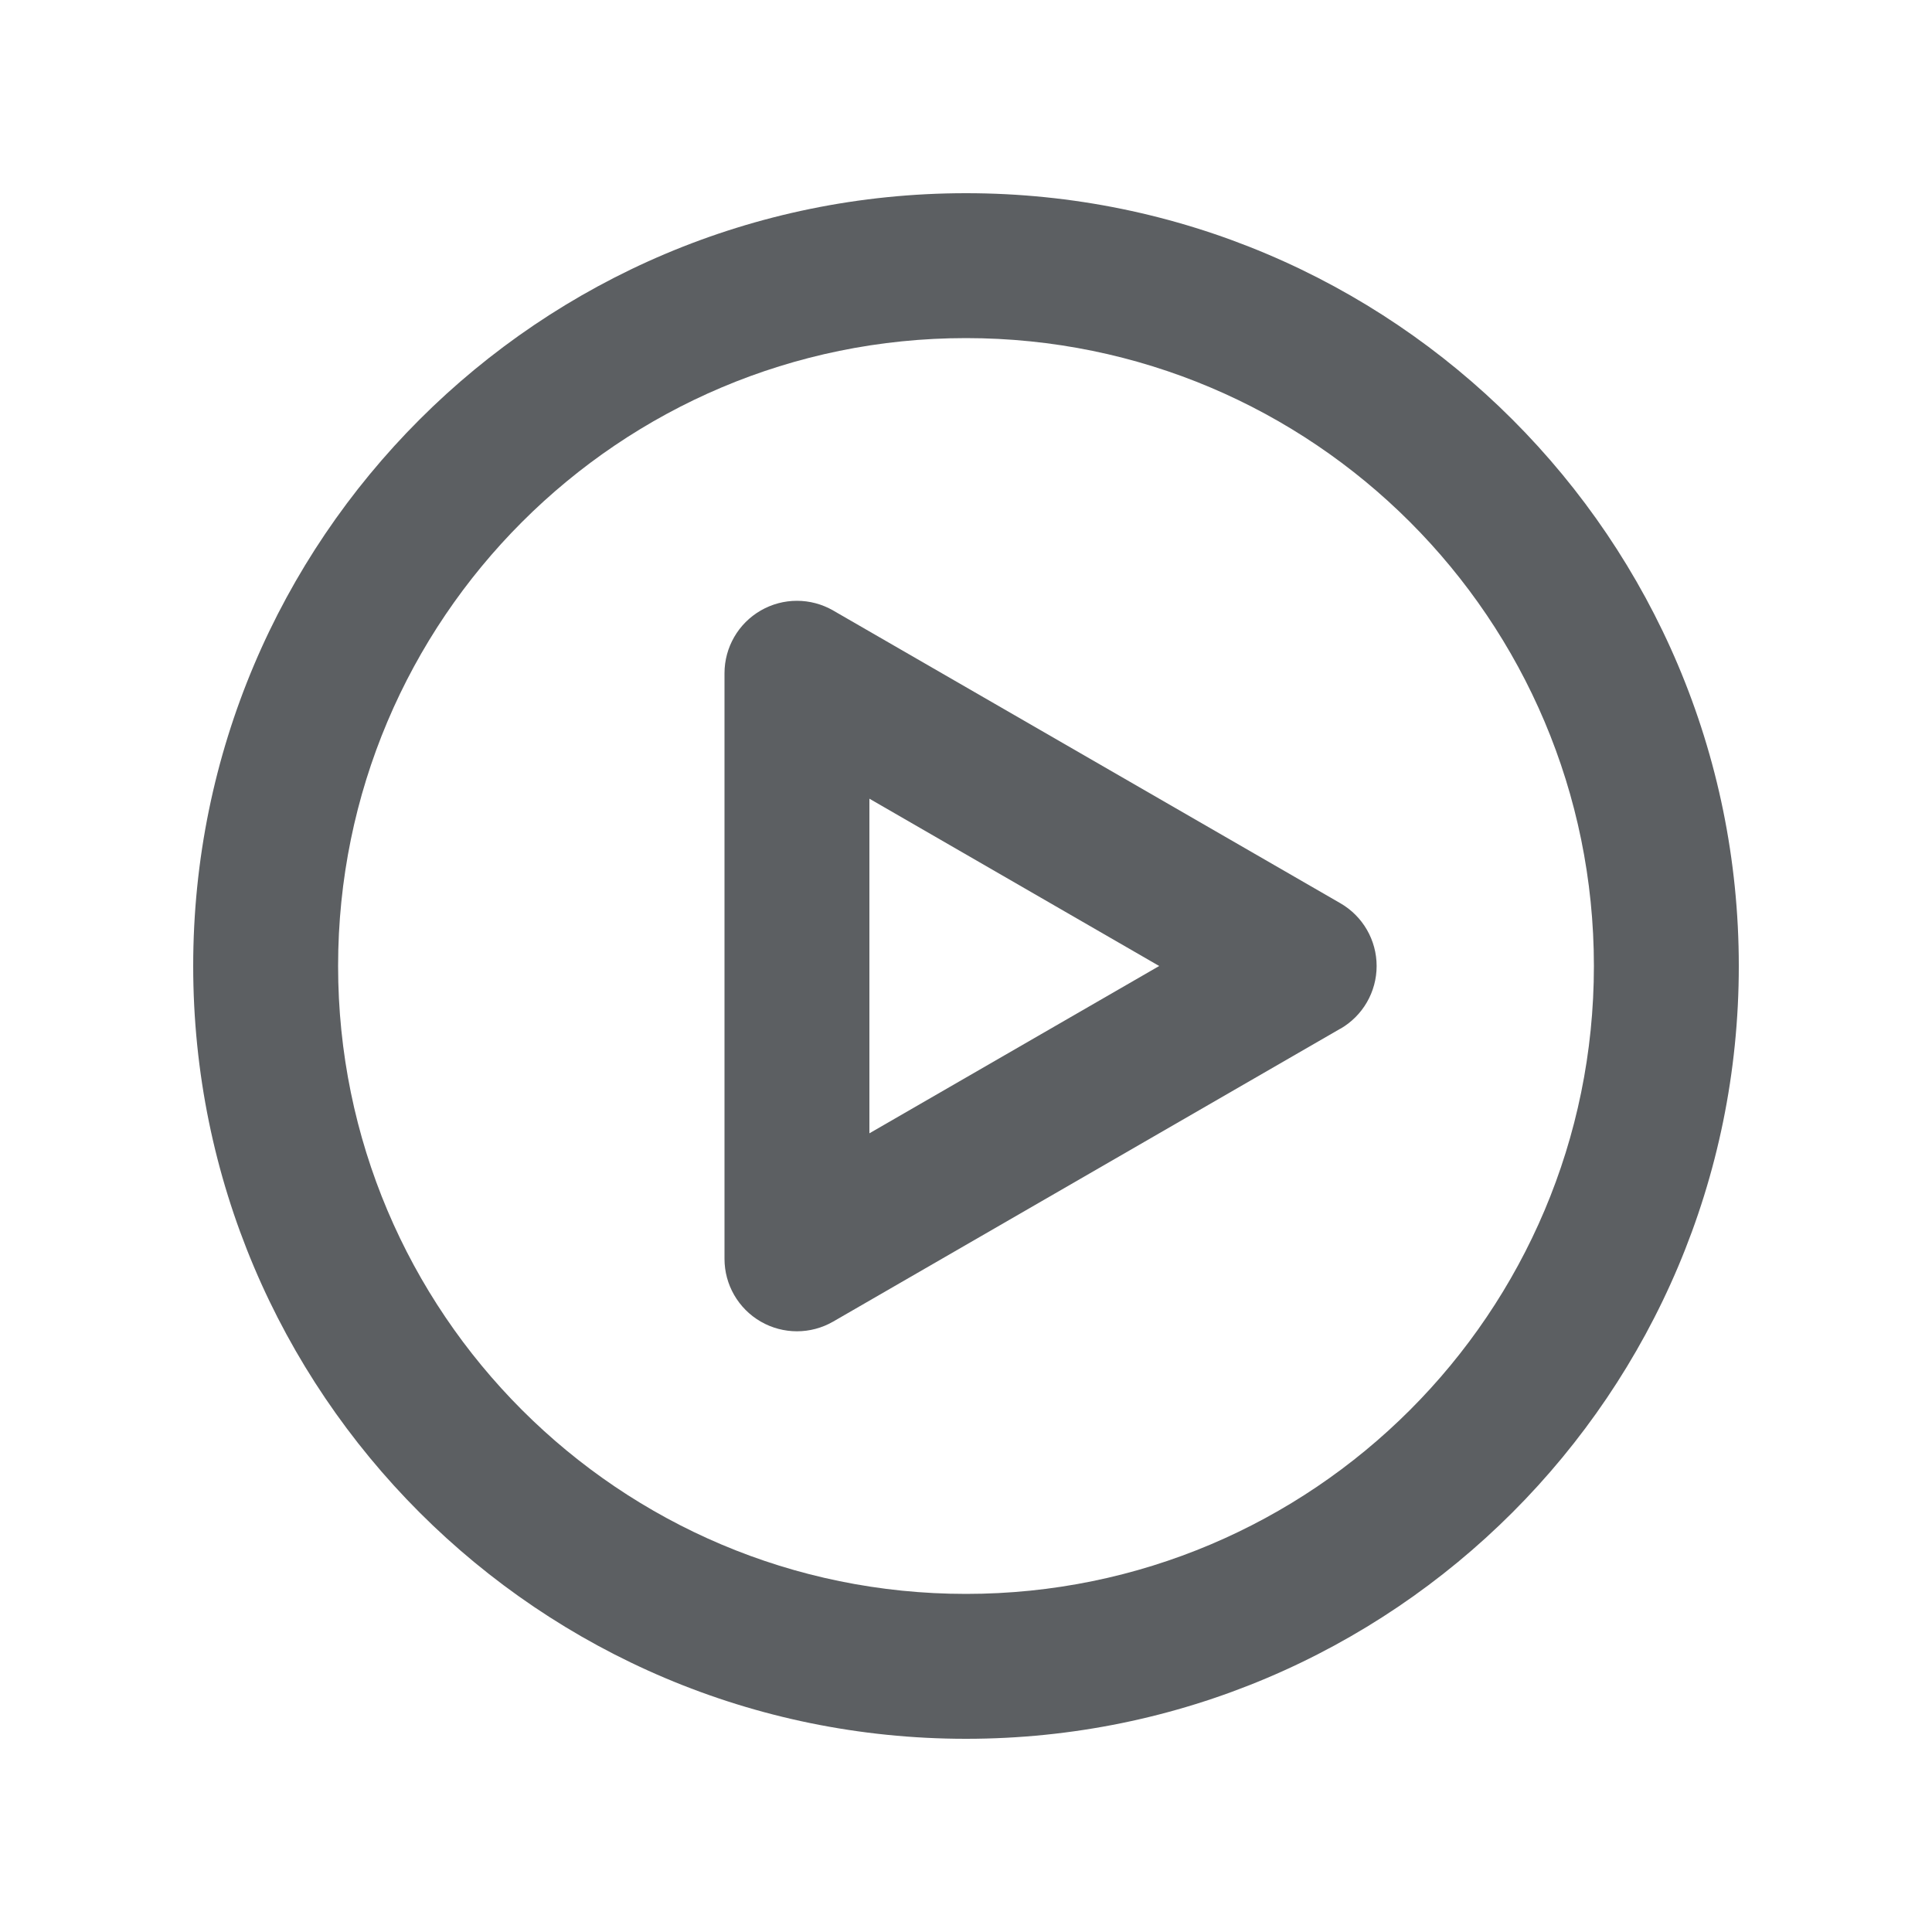
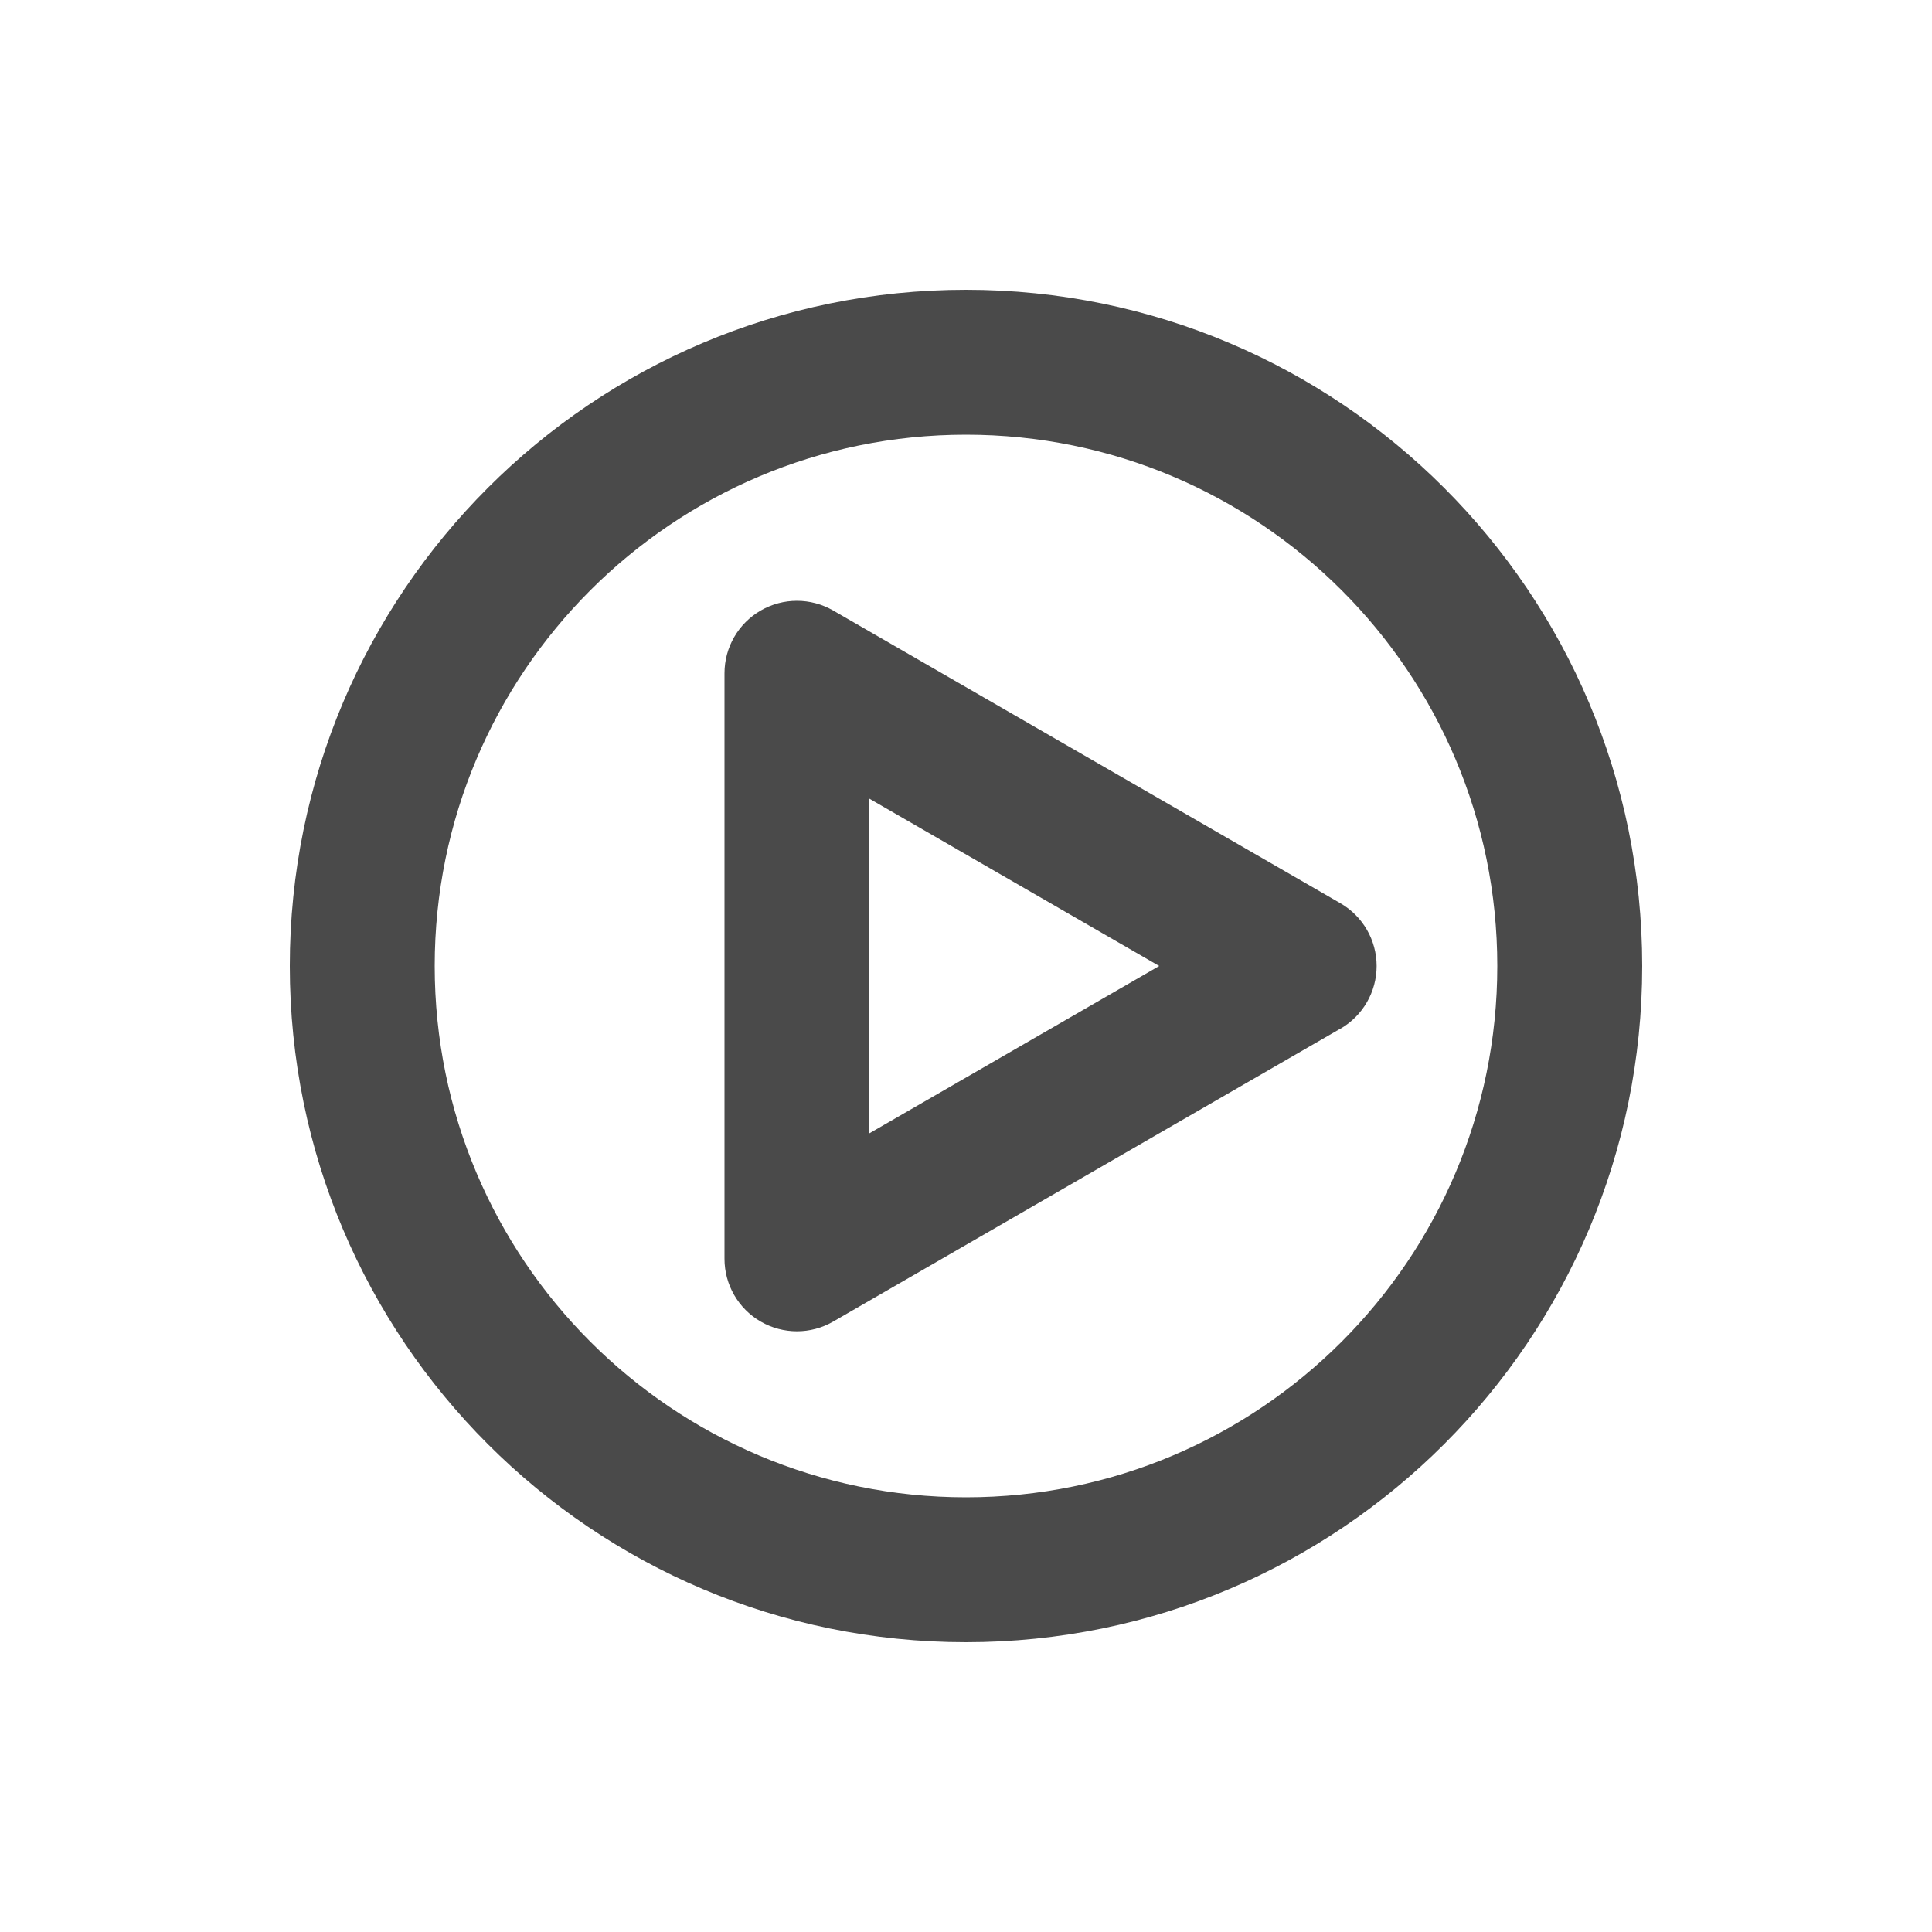
- <svg xmlns="http://www.w3.org/2000/svg" viewBox="0 0 20 20">
-   <path fill-rule="evenodd" d="M13.875 10.65a.75.75 0 0 0 0-1.3l-5.25-3.03a.75.75 0 0 0-1.125.649v6.062a.75.75 0 0 0 1.125.65l5.25-3.032Zm-4.875 1.082v-3.464l3 1.732-3 1.732Z" fill="#5C5F62" />
-   <path fill-rule="evenodd" d="M18 10a8 8 0 1 1-16 0 8 8 0 0 1 16 0Zm-1.5 0a6.5 6.5 0 1 1-13 0 6.5 6.5 0 0 1 13 0Z" fill="#5C5F62" />
+ <svg xmlns="http://www.w3.org/2000/svg" viewBox="0 0 20 20" fill="none">
+   <path fill-rule="evenodd" d="M13.875 10.65a.75.75 0 0 0 0-1.3l-5.25-3.03a.75.75 0 0 0-1.125.649v6.062a.75.75 0 0 0 1.125.65l5.25-3.032Zm-4.875 1.082v-3.464l3 1.732-3 1.732Z" fill="#4A4A4A" />
+   <path fill-rule="evenodd" d="M10 3a7 7 0 1 0 0 14 7 7 0 0 0 0-14Zm-5.5 7a5.5 5.5 0 1 1 11 0 5.5 5.5 0 0 1-11 0Z" fill="#4A4A4A" />
</svg>
